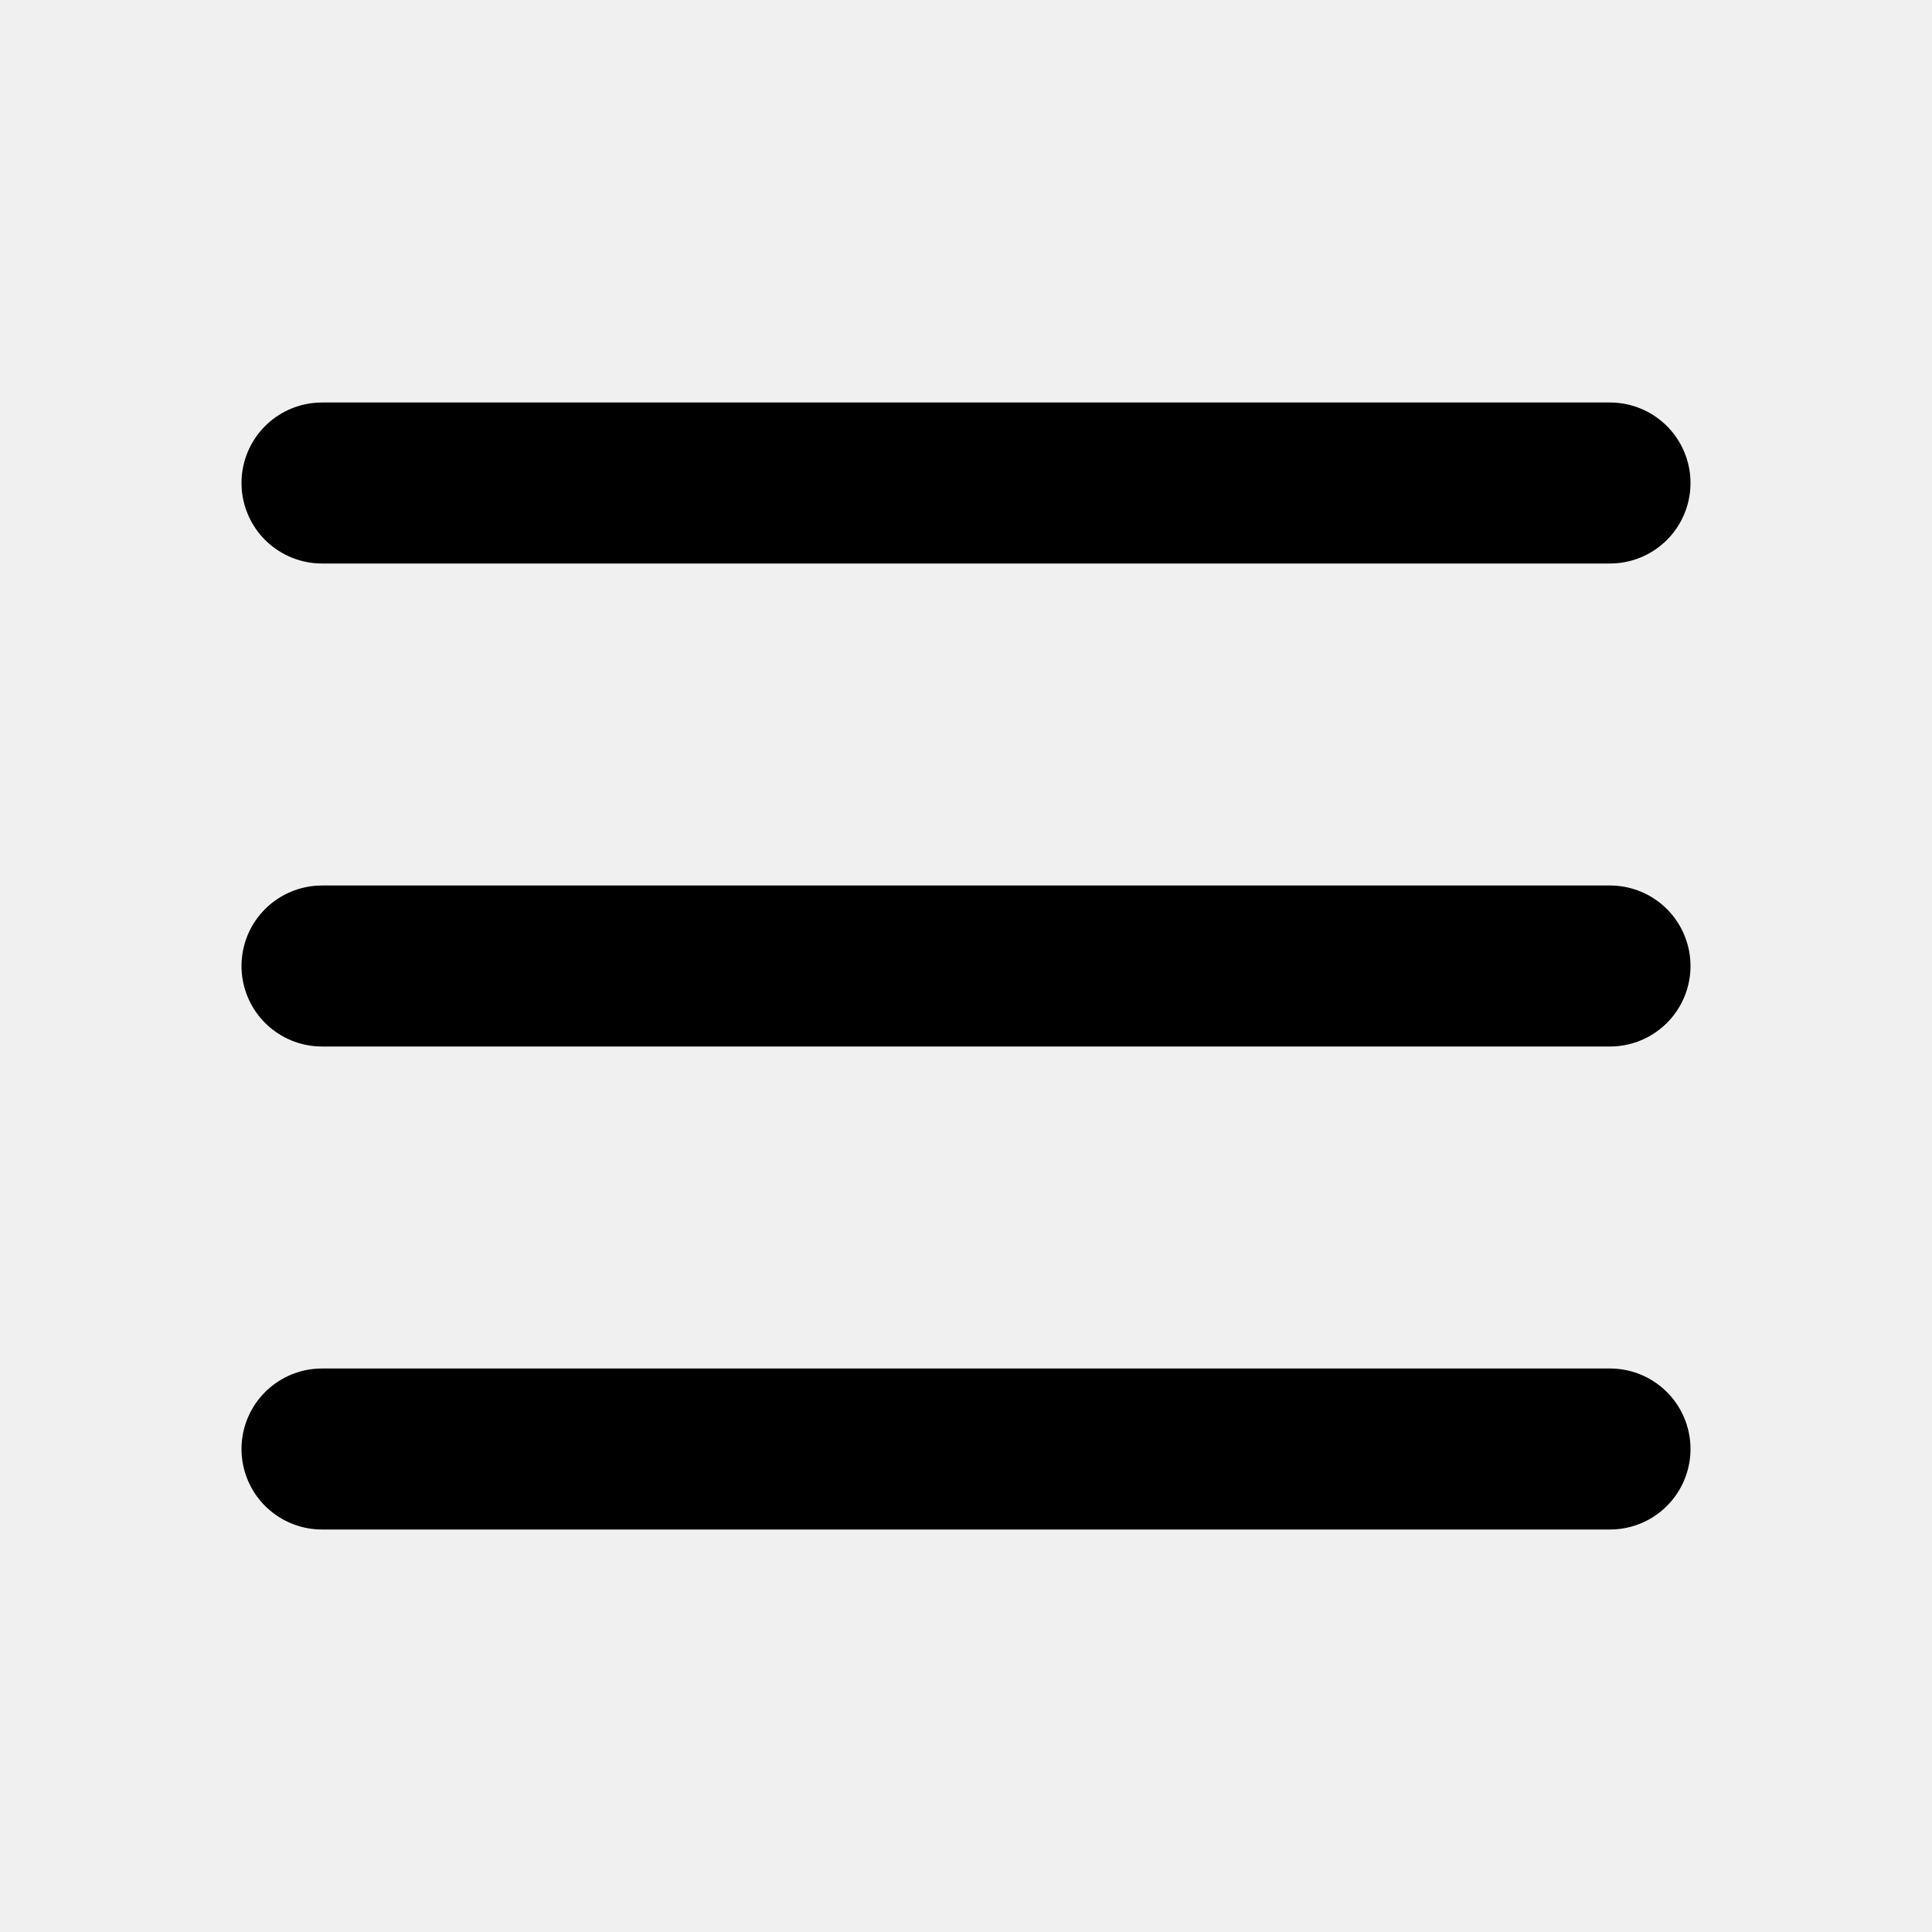
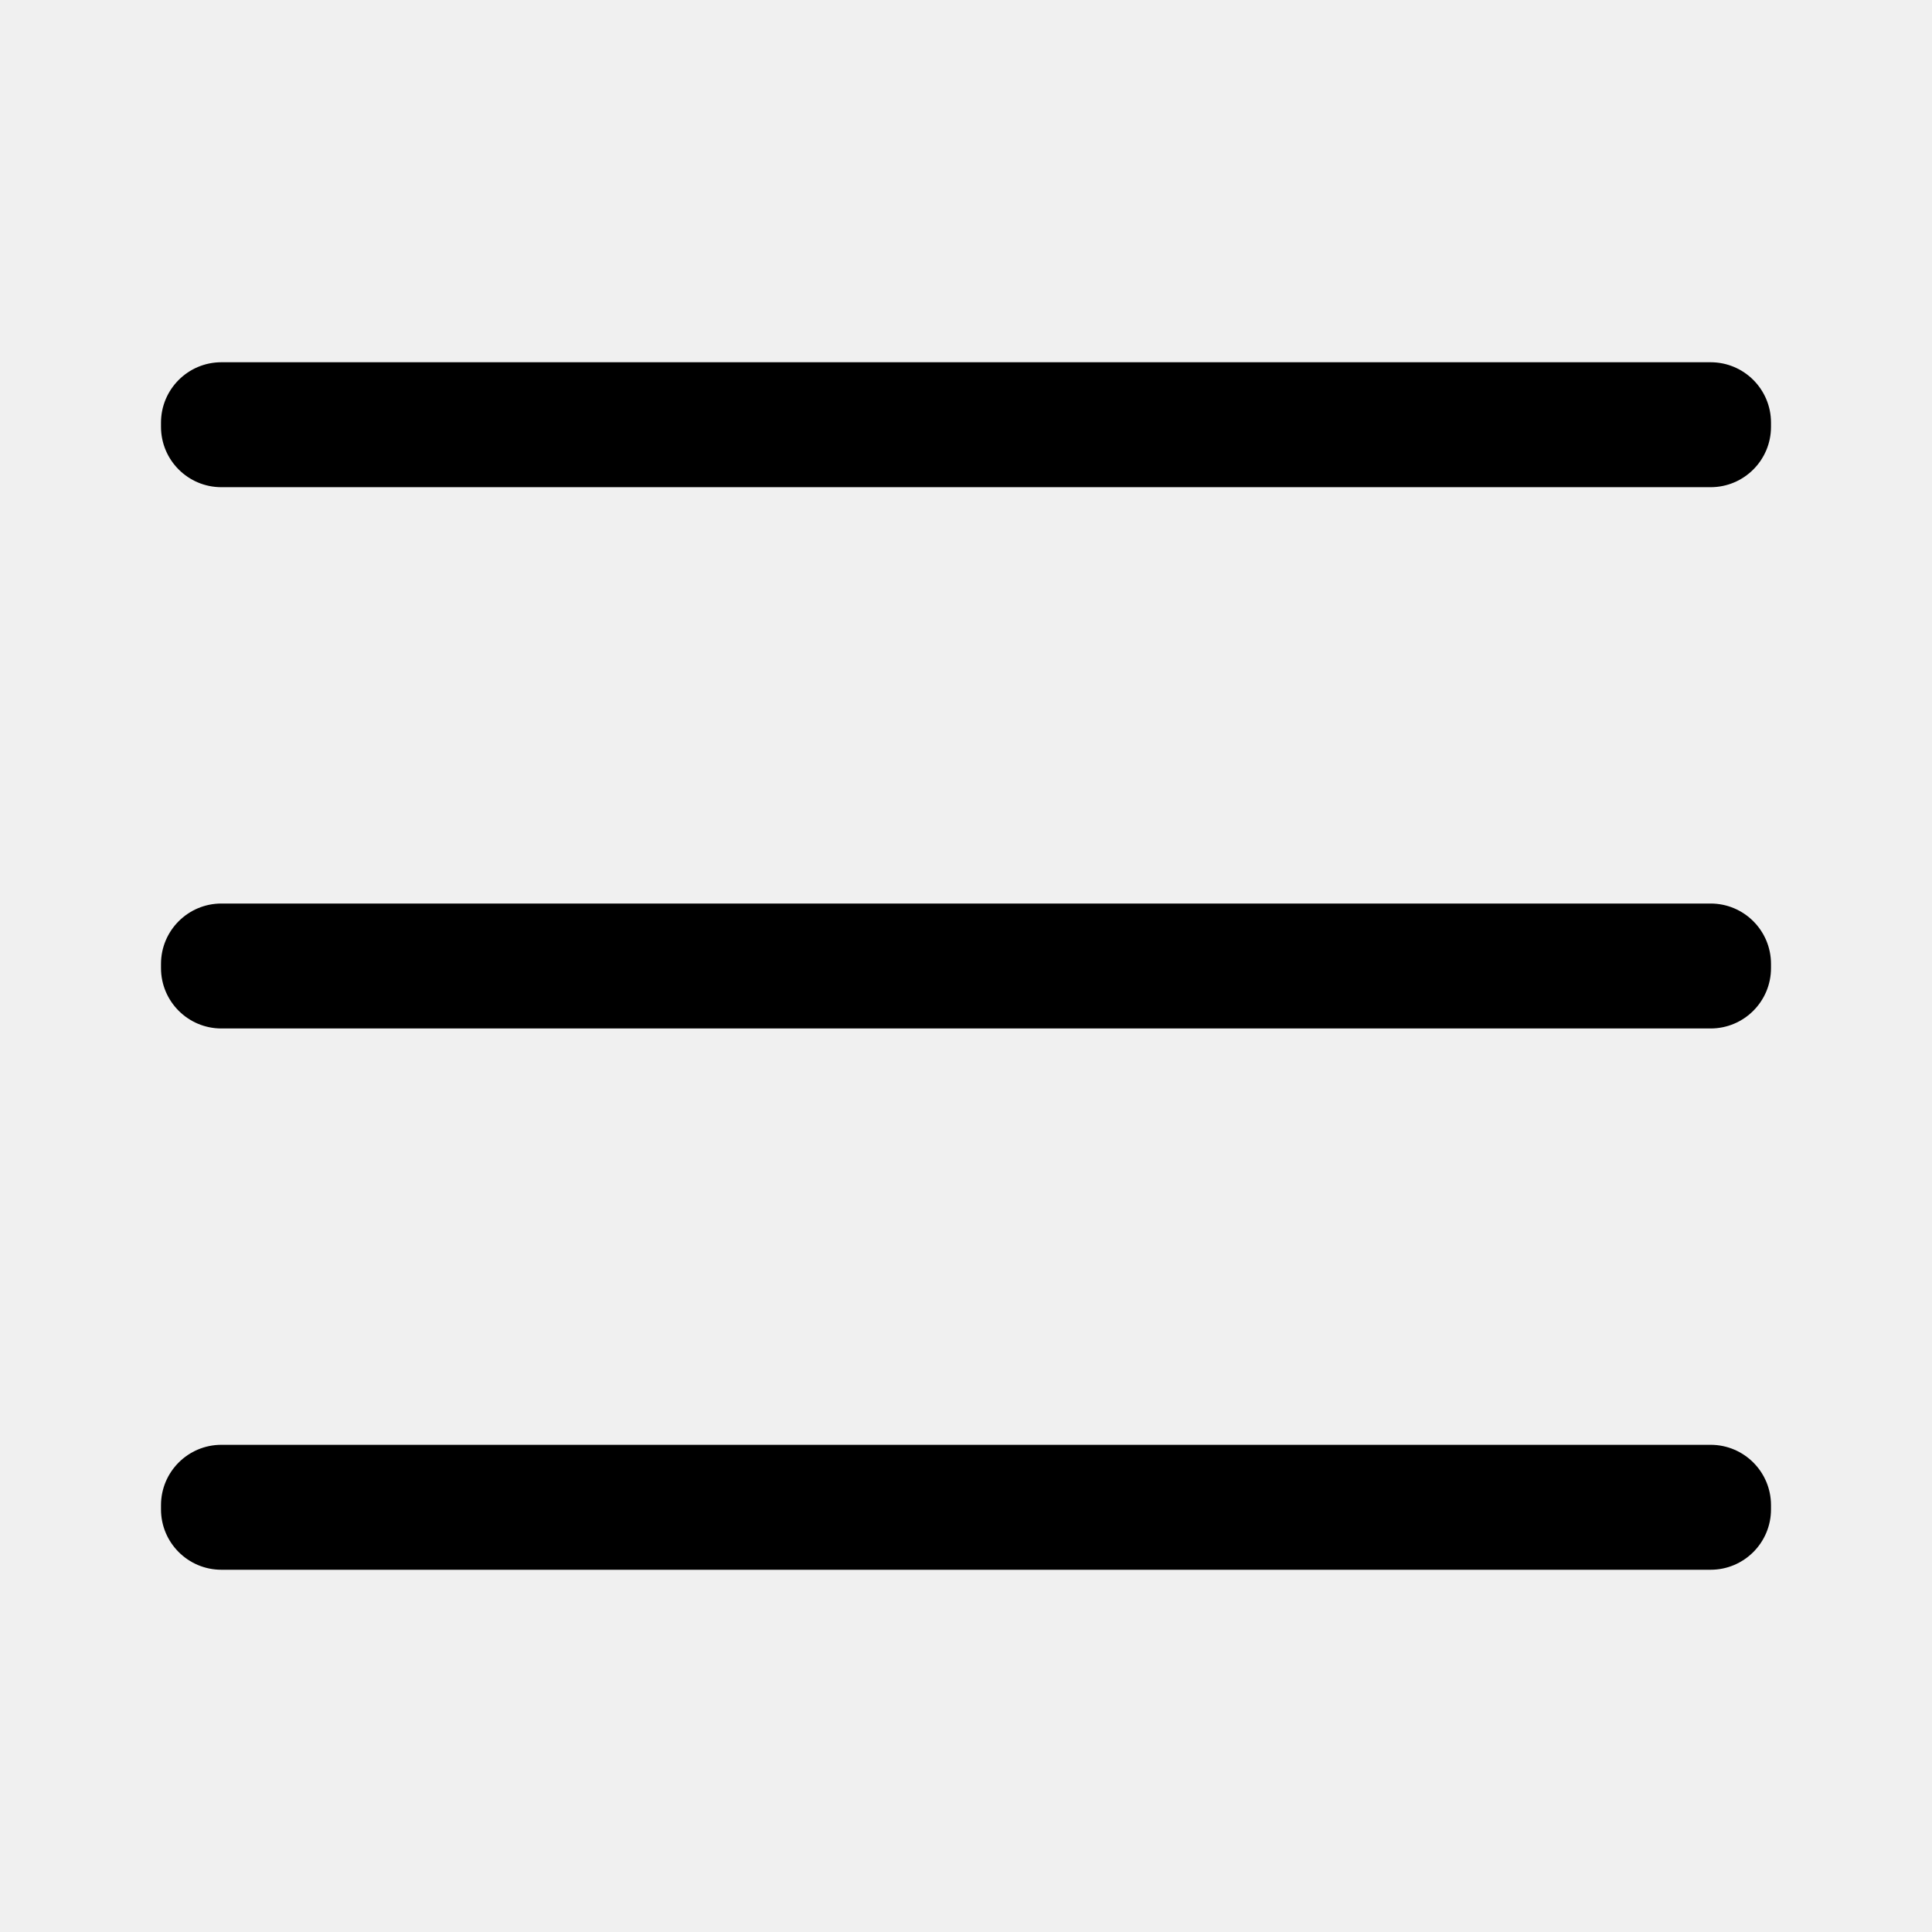
- <svg xmlns="http://www.w3.org/2000/svg" width="24" height="24" viewBox="0 0 24 24" fill="none">
-   <path d="M4 6H20M4 12H20M4 18H20" stroke="#000000" stroke-width="2" stroke-linecap="round" stroke-linejoin="round" />
+ <svg xmlns="http://www.w3.org/2000/svg" xmlns:xlink="http://www.w3.org/1999/xlink" width="24" height="24" viewBox="0 0 24 24" version="1.1">
+   <defs>
+     <path d="M2.75,4.5 L21.25,4.5 C21.664,4.5 22,4.836 22,5.25 L22,5.302 C22,5.716 21.664,6.052 21.25,6.052 L2.75,6.052 C2.336,6.052 2,5.716 2,5.302 L2,5.25 C2,4.836 2.336,4.5 2.75,4.5 Z M2.75,11.224 L21.25,11.224 C21.664,11.224 22,11.56 22,11.974 L22,12.026 C22,12.44 21.664,12.776 21.25,12.776 L2.75,12.776 C2.336,12.776 2,12.44 2,12.026 L2,11.974 C2,11.56 2.336,11.224 2.75,11.224 Z M2.75,17.948 L21.25,17.948 C21.664,17.948 22,18.284 22,18.698 L22,18.75 C22,19.164 21.664,19.5 21.25,19.5 L2.75,19.5 C2.336,19.5 2,19.164 2,18.75 L2,18.698 C2,18.284 2.336,17.948 2.75,17.948 Z" id="_path-1" />
+   </defs>
+   <g id="_Public/ic_public_drawer" stroke="none" stroke-width="1" fill="none" fill-rule="evenodd">
+     <mask id="_mask-2" fill="white">
+       <use xlink:href="#_path-1" />
+     </mask>
+     <use id="_move" fill="#000000" fill-rule="nonzero" xlink:href="#_path-1" />
+   </g>
</svg>
